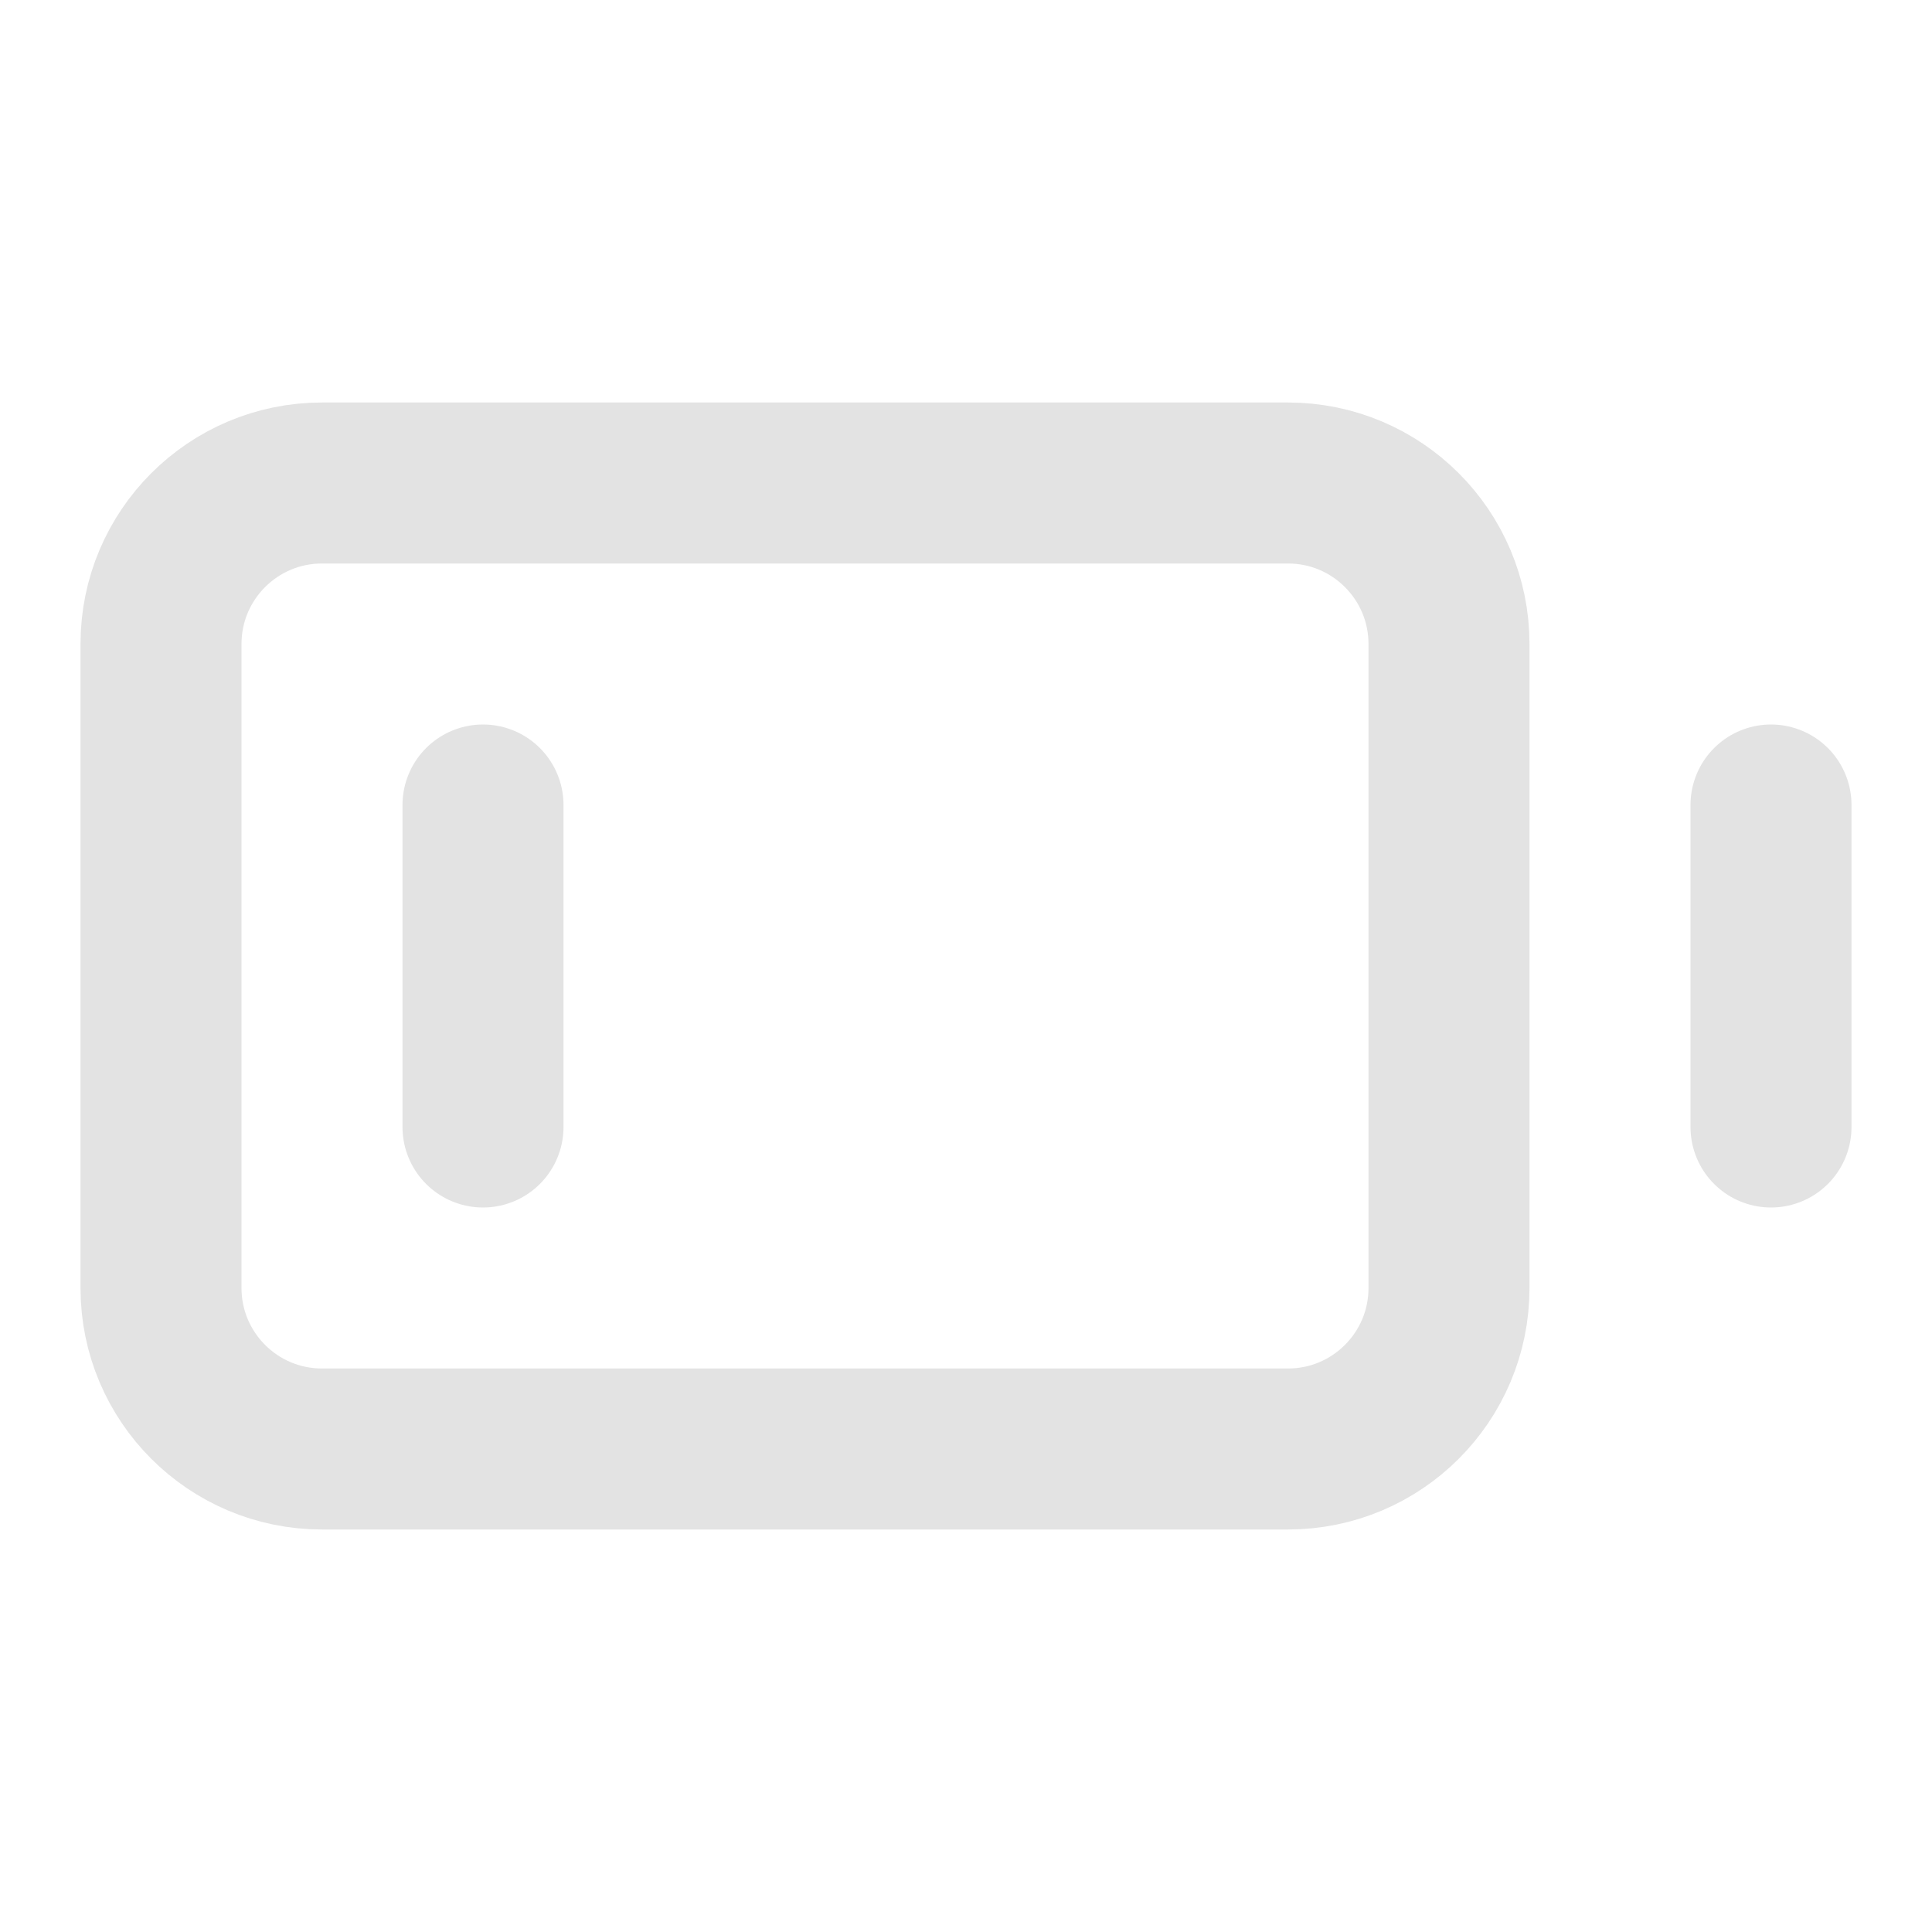
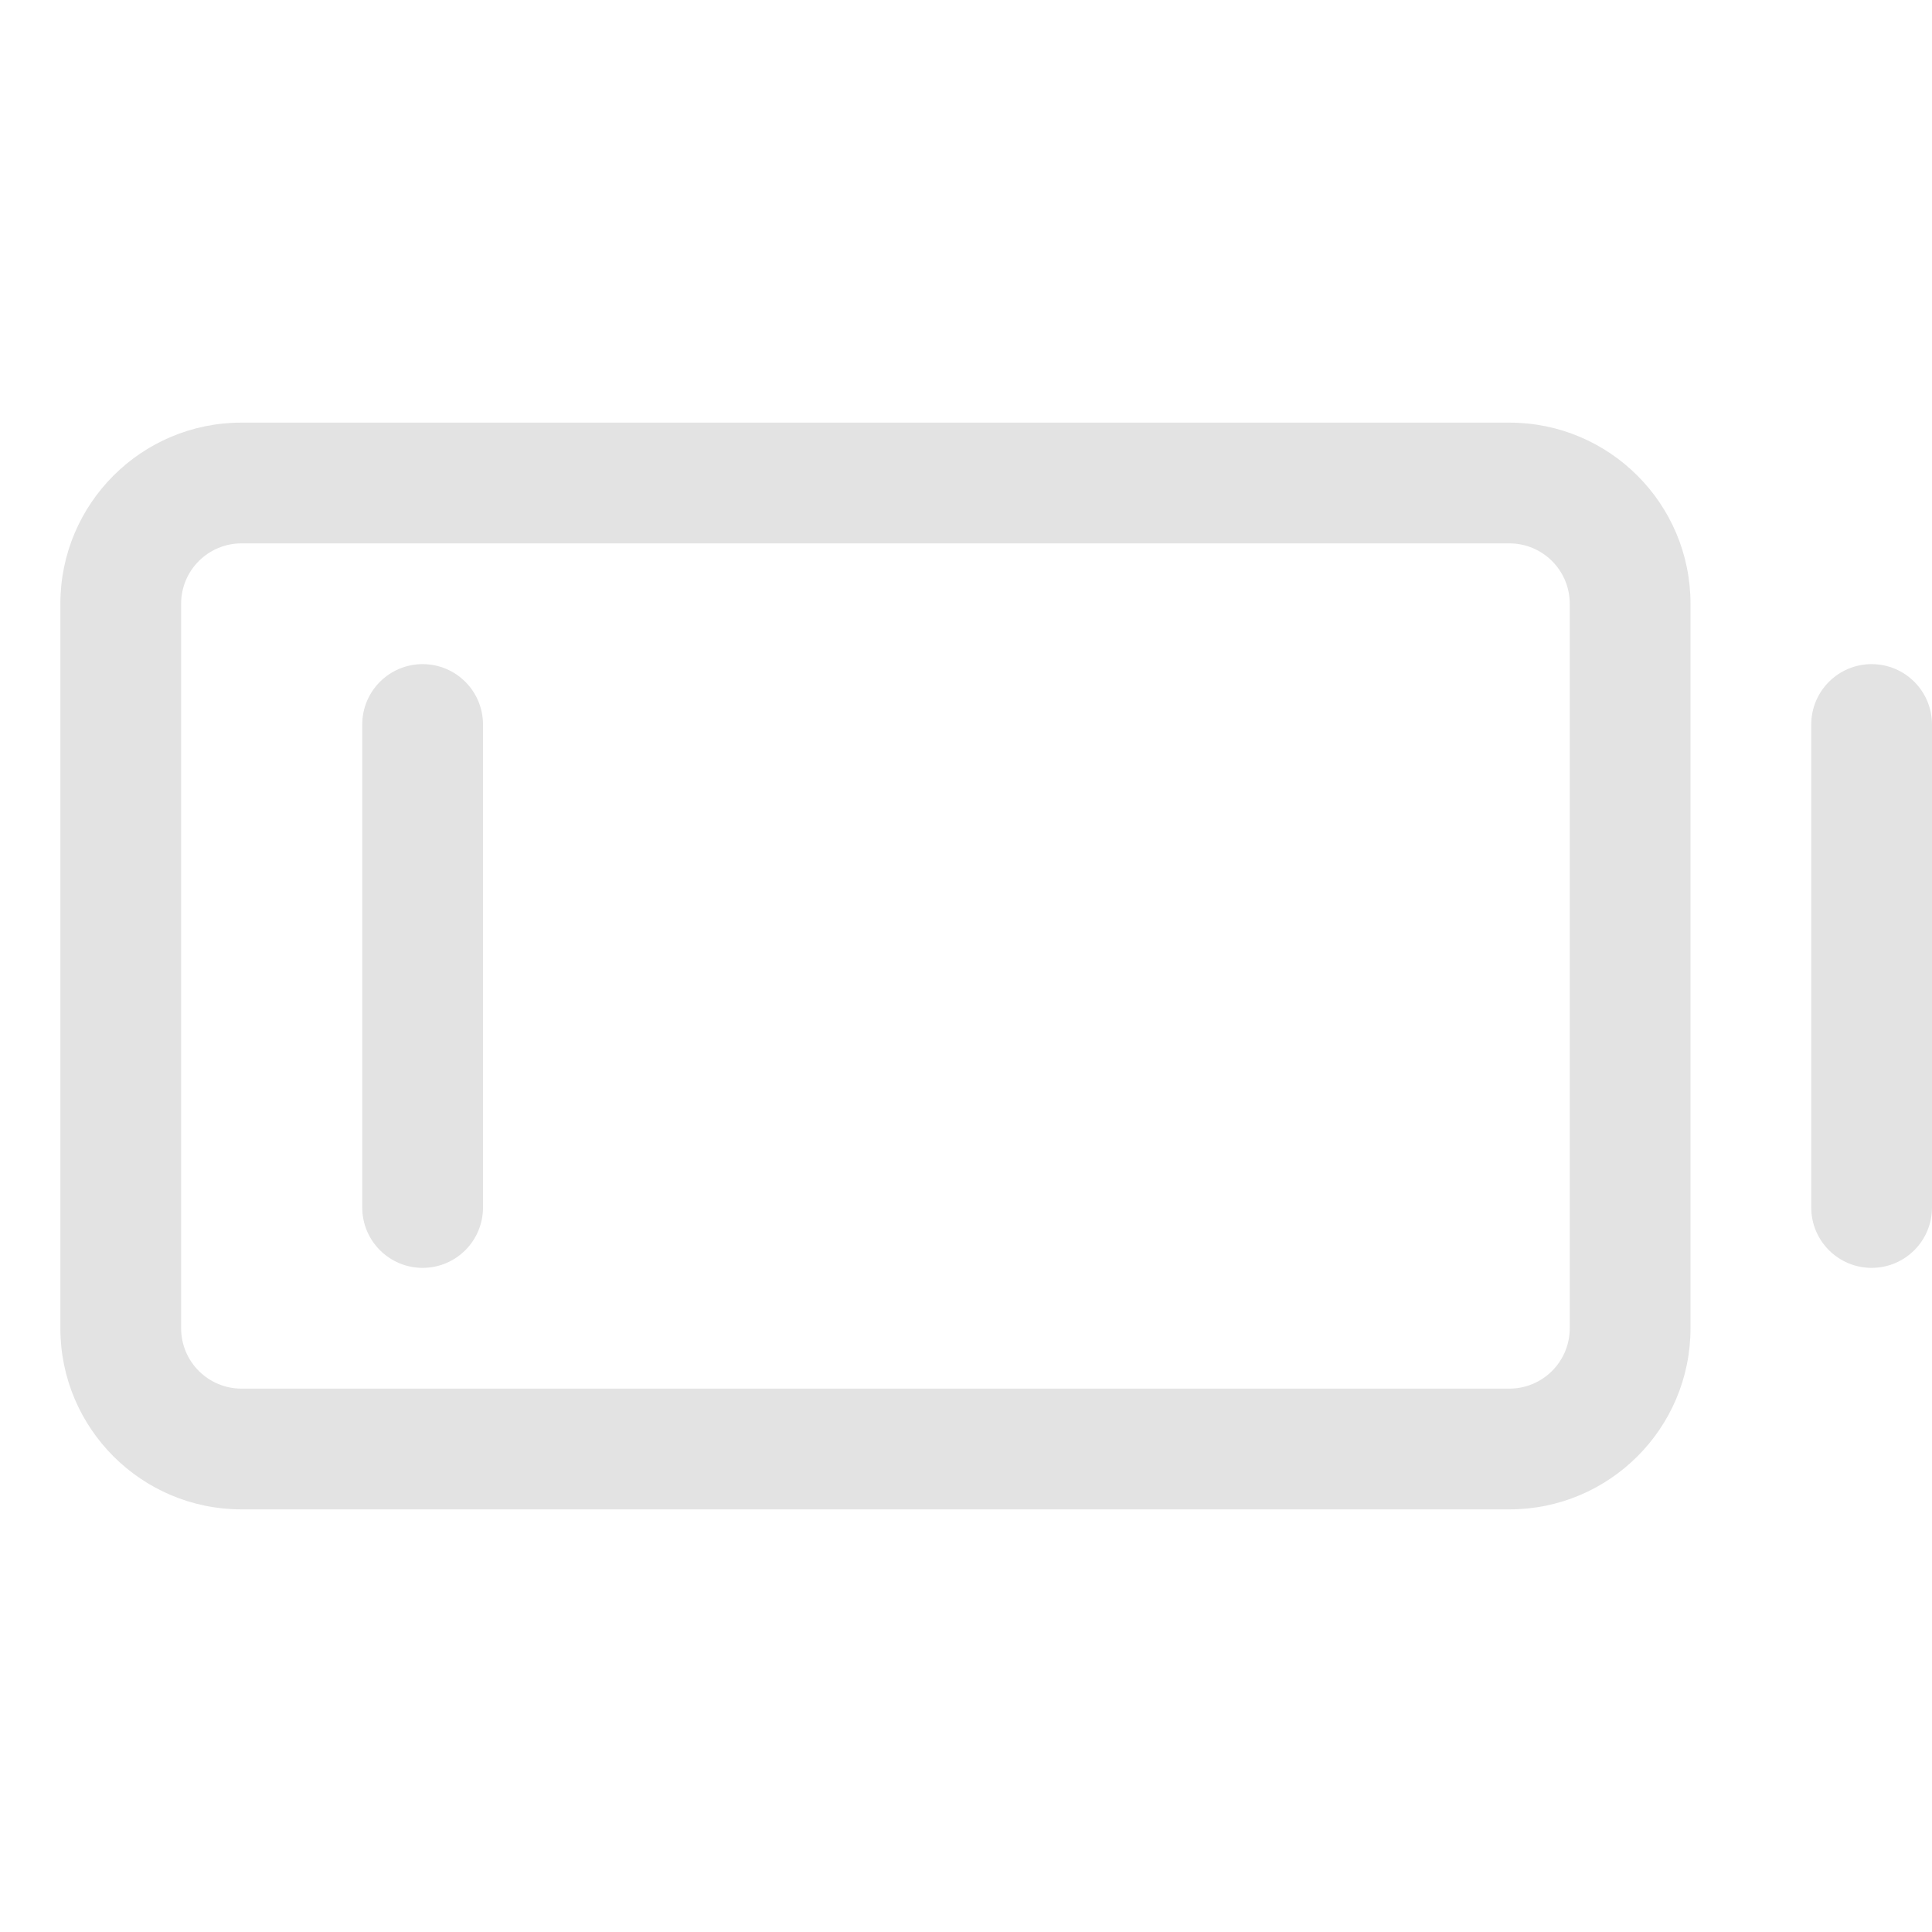
- <svg xmlns="http://www.w3.org/2000/svg" width="24" height="24" viewBox="0 0 24 24" fill="none" stroke="#e3e3e3" stroke-width="2" stroke-linecap="round" stroke-linejoin="round" class="lucide lucide-battery-low-icon lucide-battery-low">
-   <path d="M22 14v-4" />
-   <path d="M6 14v-4" />
-   <rect x="2" y="6" width="16" height="12" rx="2" />
+ <svg xmlns="http://www.w3.org/2000/svg" width="24" height="24" fill="#e3e3e3" viewBox="0 0 256 256">
+   <path d="M200,56H32A24,24,0,0,0,8,80v96a24,24,0,0,0,24,24H200a24,24,0,0,0,24-24V80A24,24,0,0,0,200,56Zm8,120a8,8,0,0,1-8,8H32a8,8,0,0,1-8-8V80a8,8,0,0,1,8-8H200a8,8,0,0,1,8,8ZM64,96v64a8,8,0,0,1-16,0V96a8,8,0,0,1,16,0Zm192,0v64a8,8,0,0,1-16,0V96a8,8,0,0,1,16,0Z" />
</svg>
